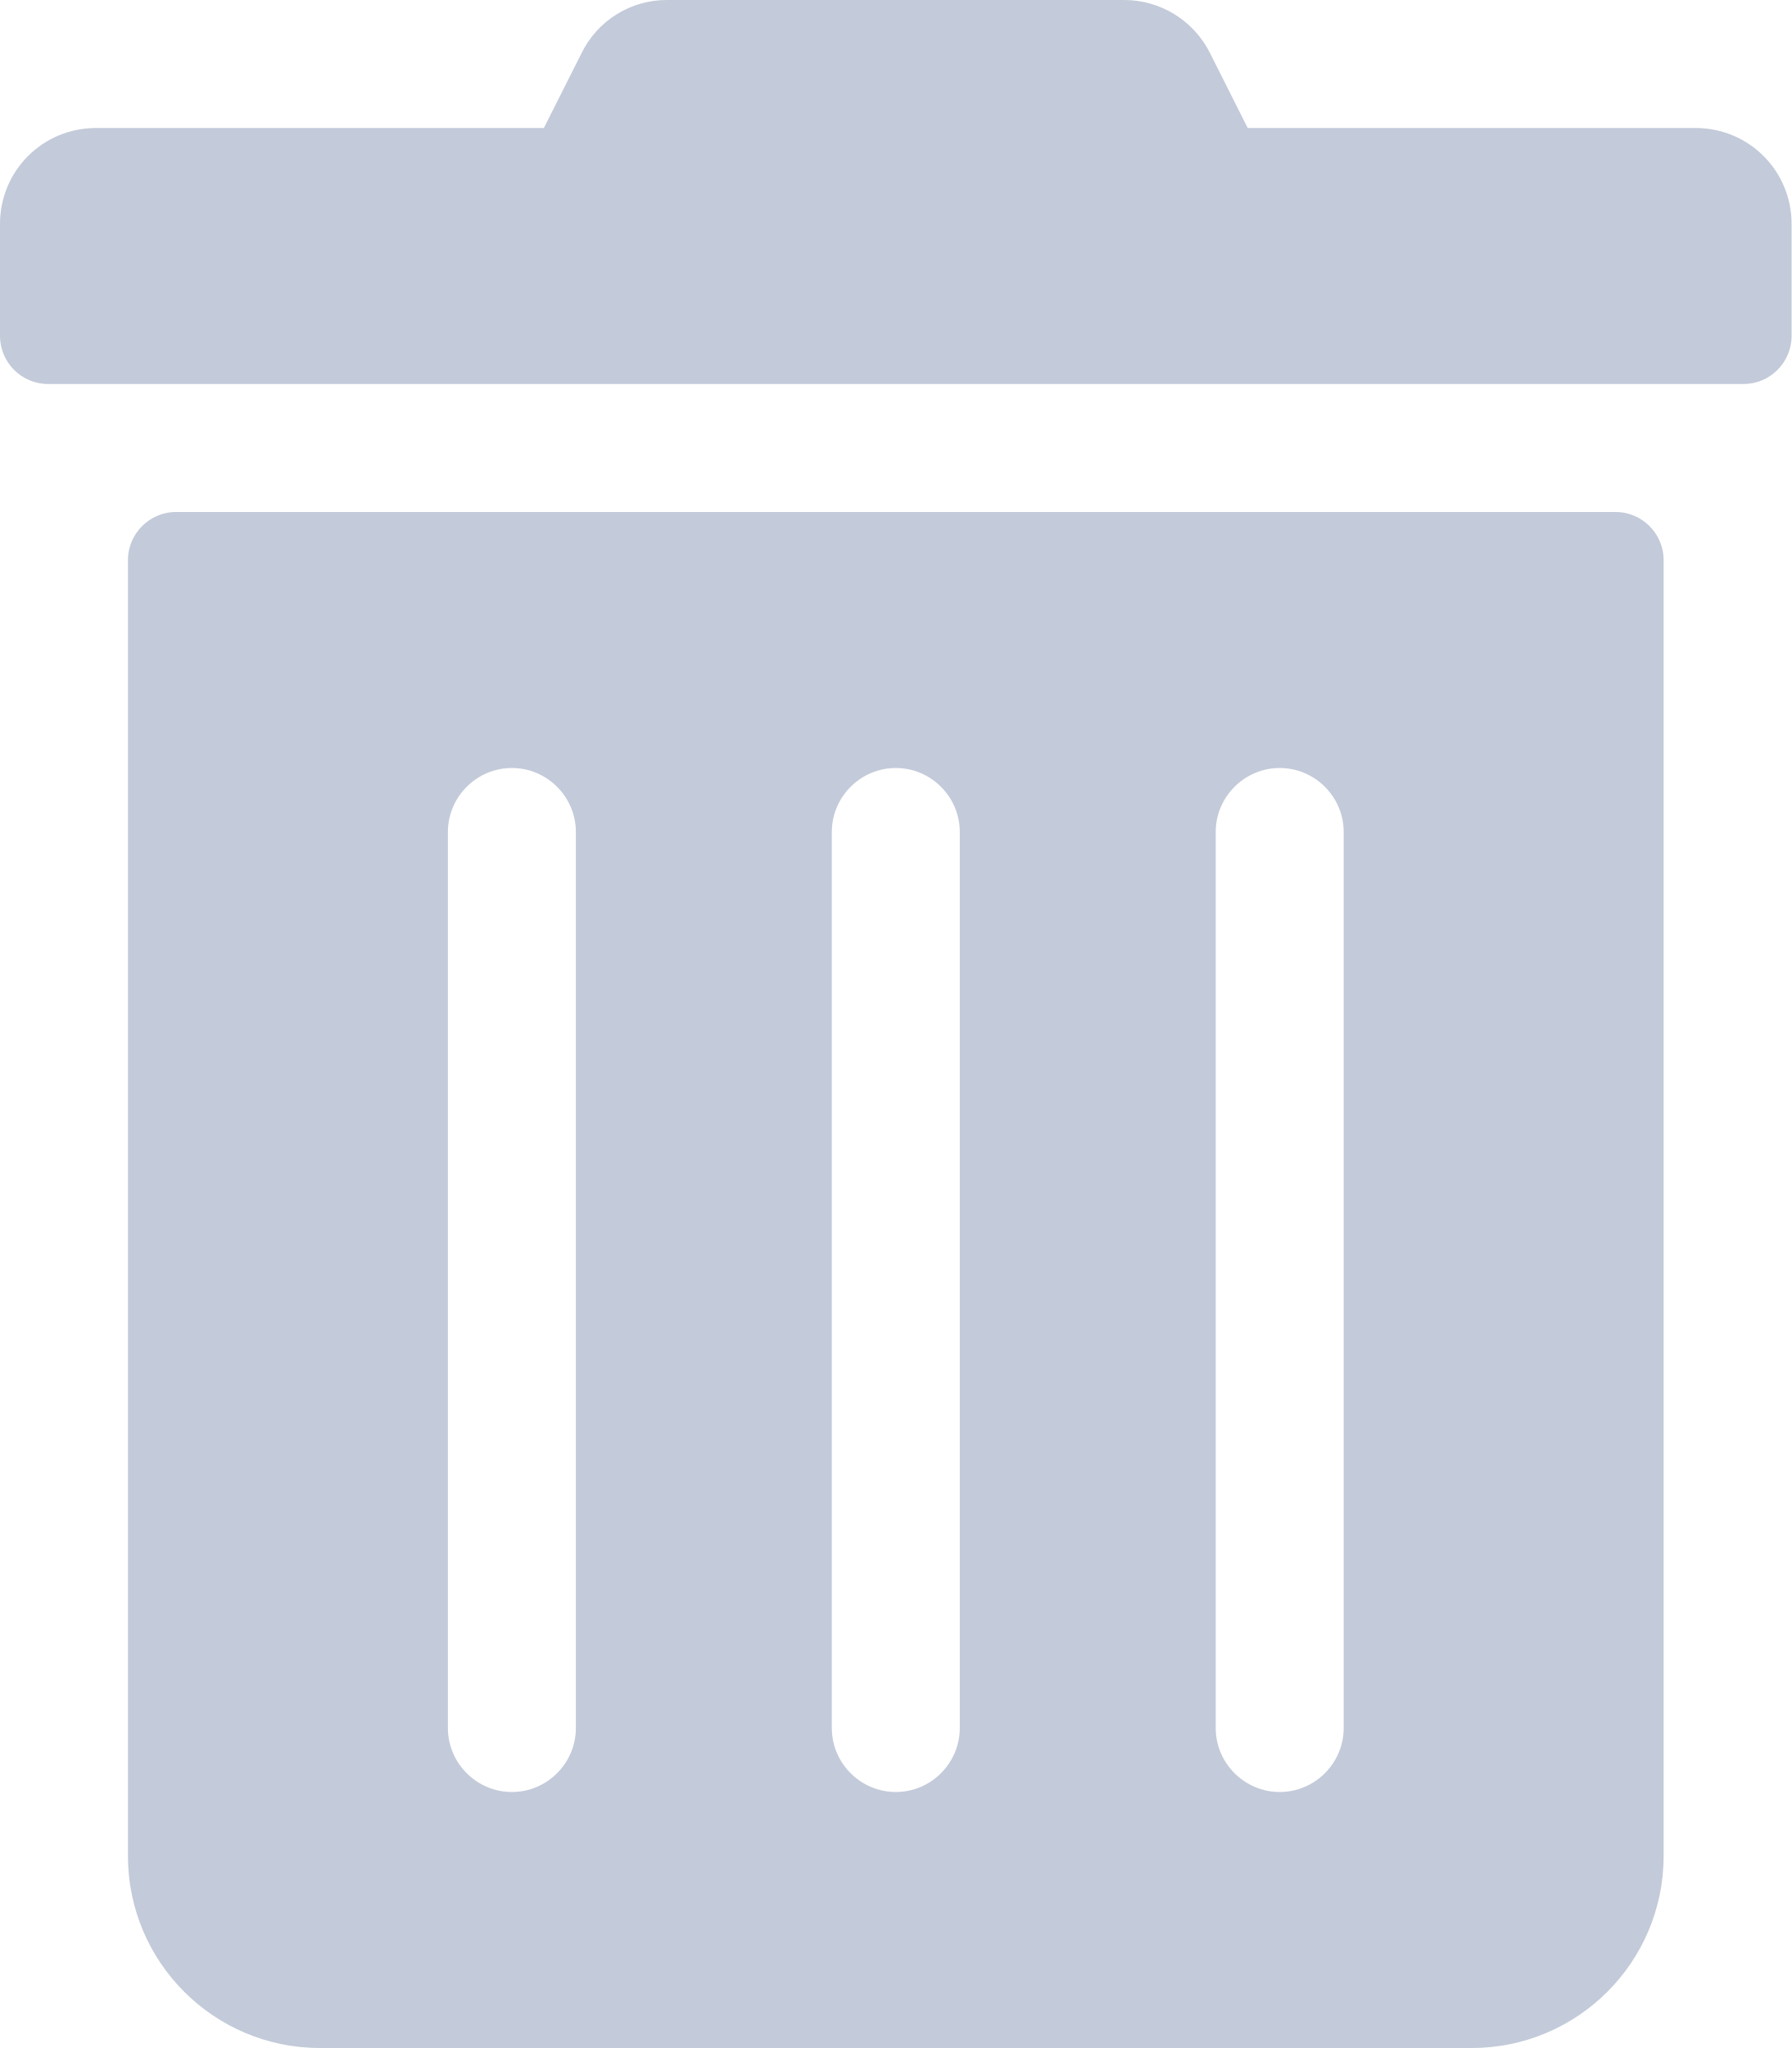
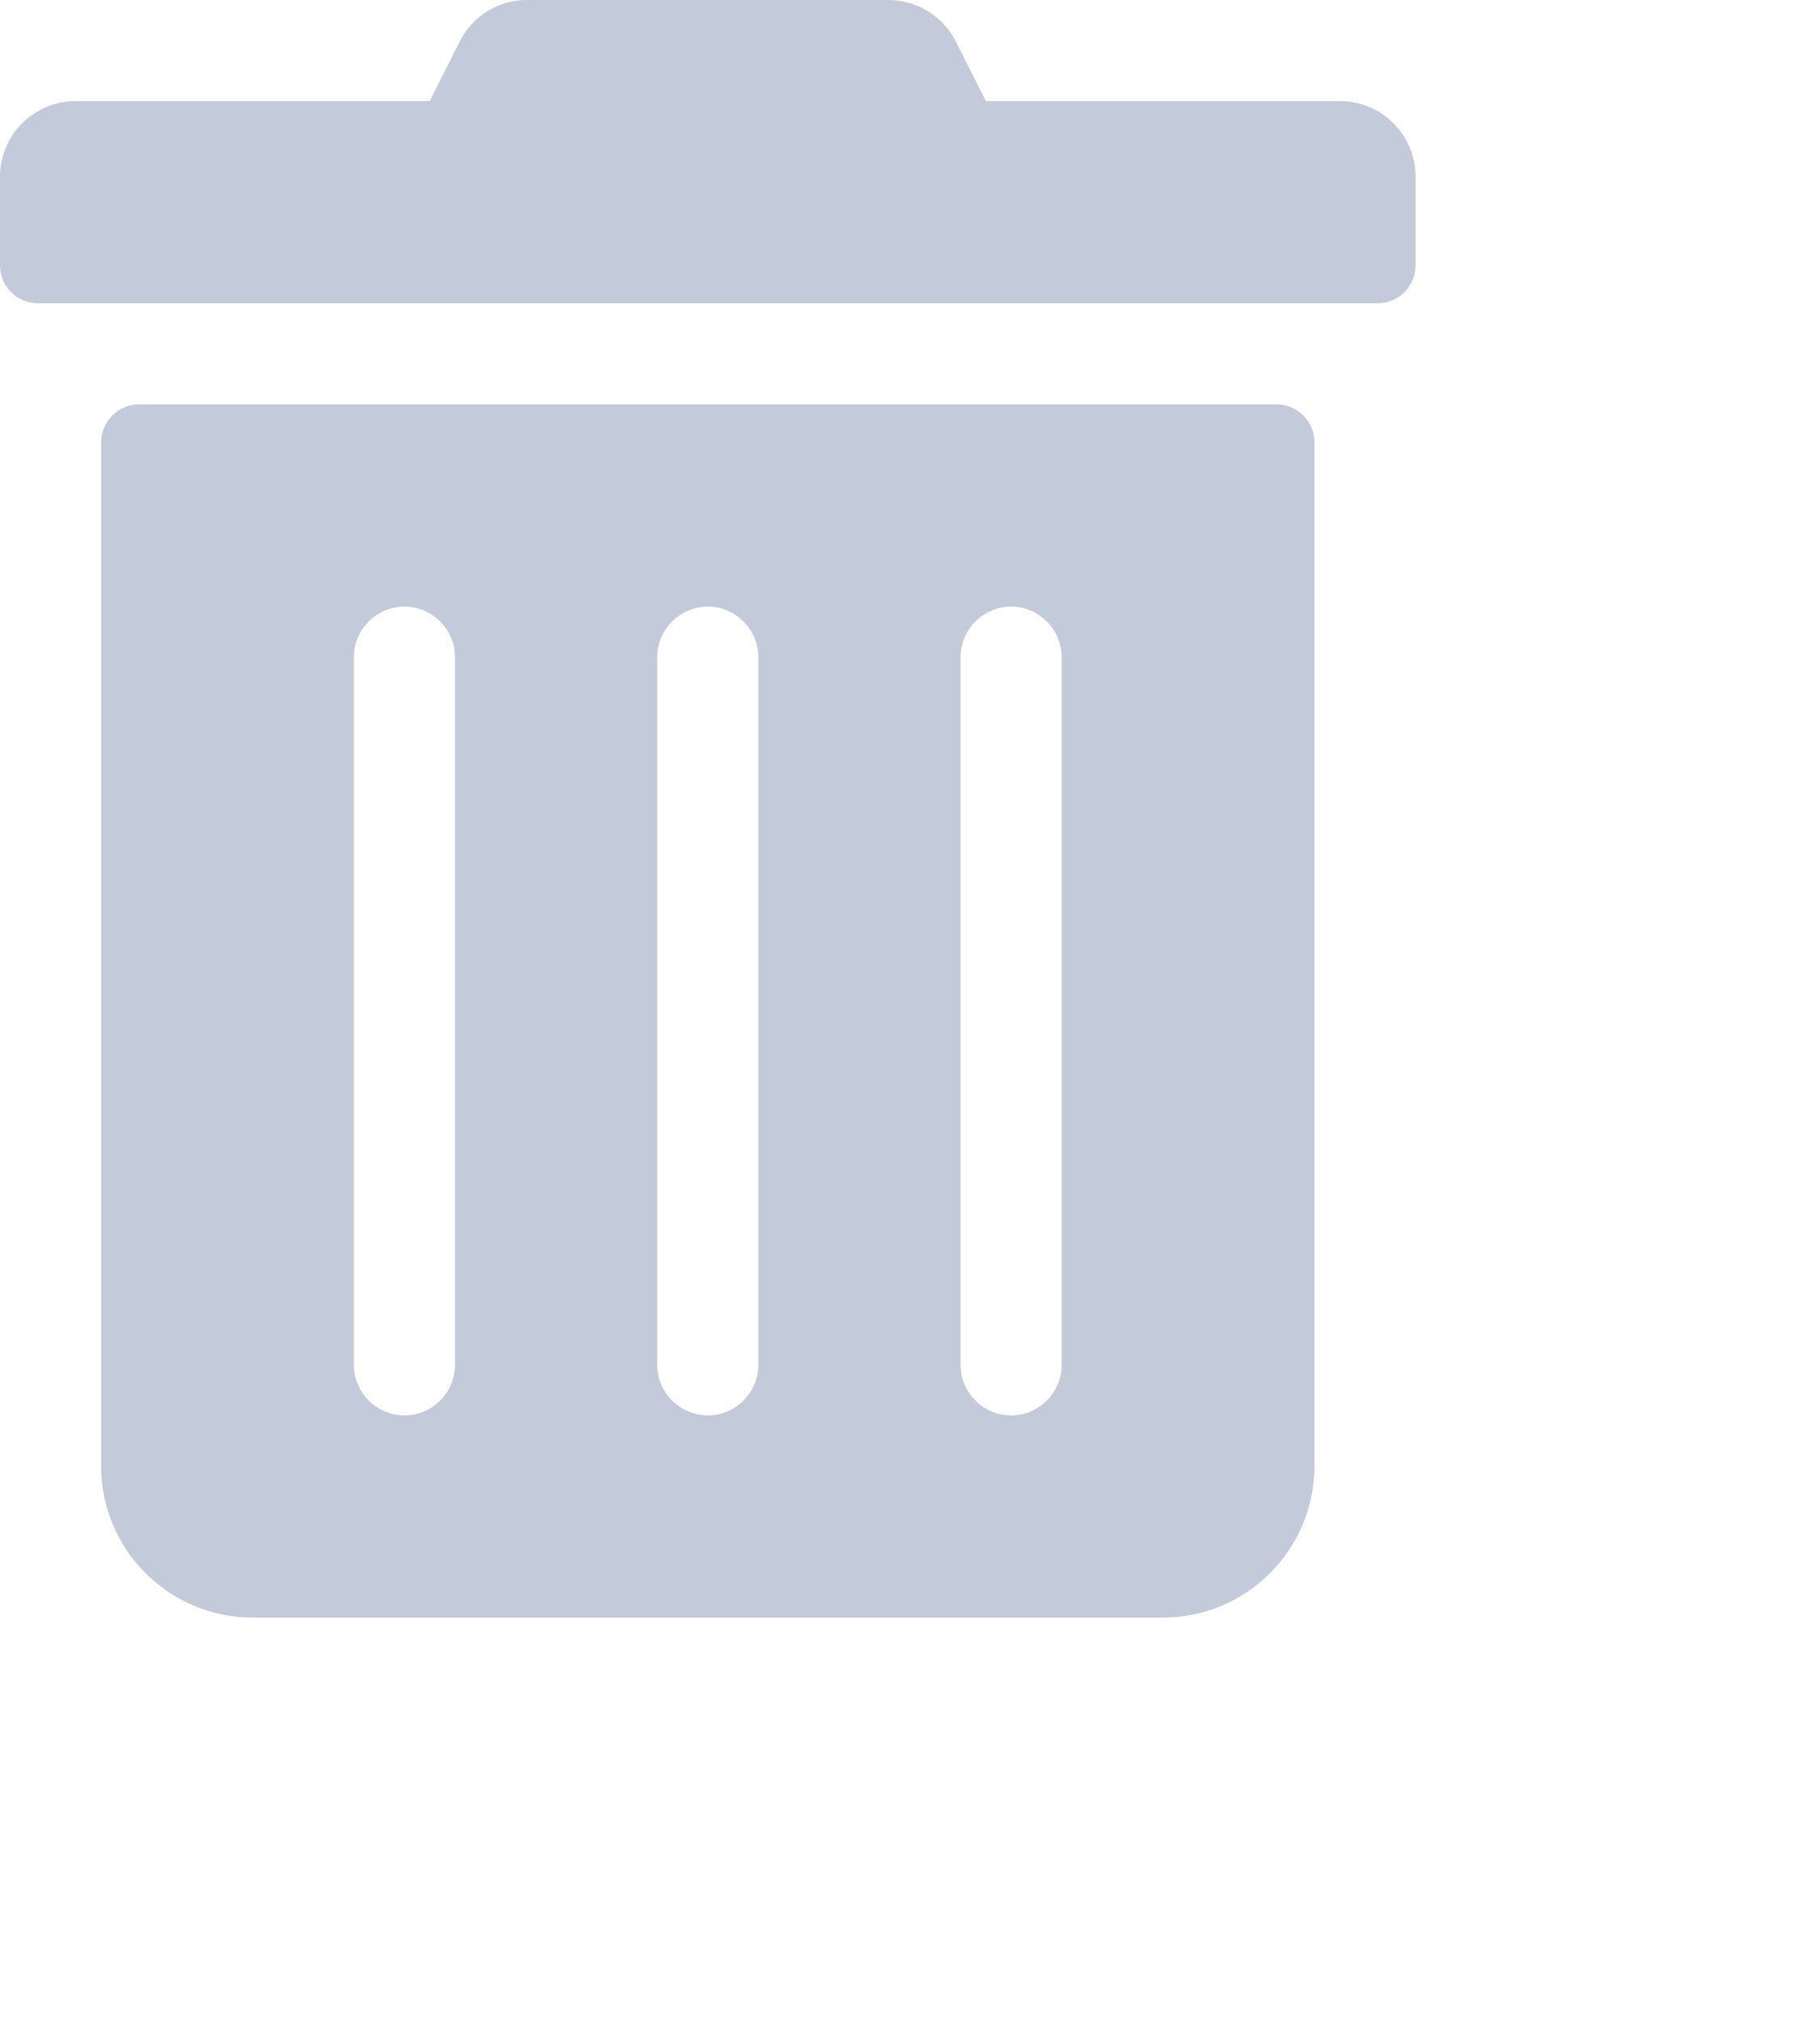
- <svg xmlns="http://www.w3.org/2000/svg" xmlns:xlink="http://www.w3.org/1999/xlink" width="14" height="16">
+ <svg xmlns="http://www.w3.org/2000/svg" xmlns:xlink="http://www.w3.org/1999/xlink" width="18" height="20">
  <defs>
    <path d="M0 2.625V1.75C0 1.334.334 1 .75 1h3.5l.294-.584A.741.741 0 0 1 5.213 0h3.571a.75.75 0 0 1 .672.416L9.75 1h3.5c.416 0 .75.334.75.75v.875a.376.376 0 0 1-.375.375H.375A.376.376 0 0 1 0 2.625Zm13 1.75V14.5a1.5 1.5 0 0 1-1.5 1.5h-9A1.5 1.5 0 0 1 1 14.5V4.375C1 4.169 1.169 4 1.375 4h11.25c.206 0 .375.169.375.375ZM4.5 6.5c0-.275-.225-.5-.5-.5s-.5.225-.5.5v7c0 .275.225.5.5.5s.5-.225.5-.5v-7Zm3 0c0-.275-.225-.5-.5-.5s-.5.225-.5.5v7c0 .275.225.5.5.5s.5-.225.5-.5v-7Zm3 0c0-.275-.225-.5-.5-.5s-.5.225-.5.5v7c0 .275.225.5.5.5s.5-.225.5-.5v-7Z" id="a" />
  </defs>
  <use fill="#C3CAD9" fill-rule="nonzero" xlink:href="#a" />
</svg>
